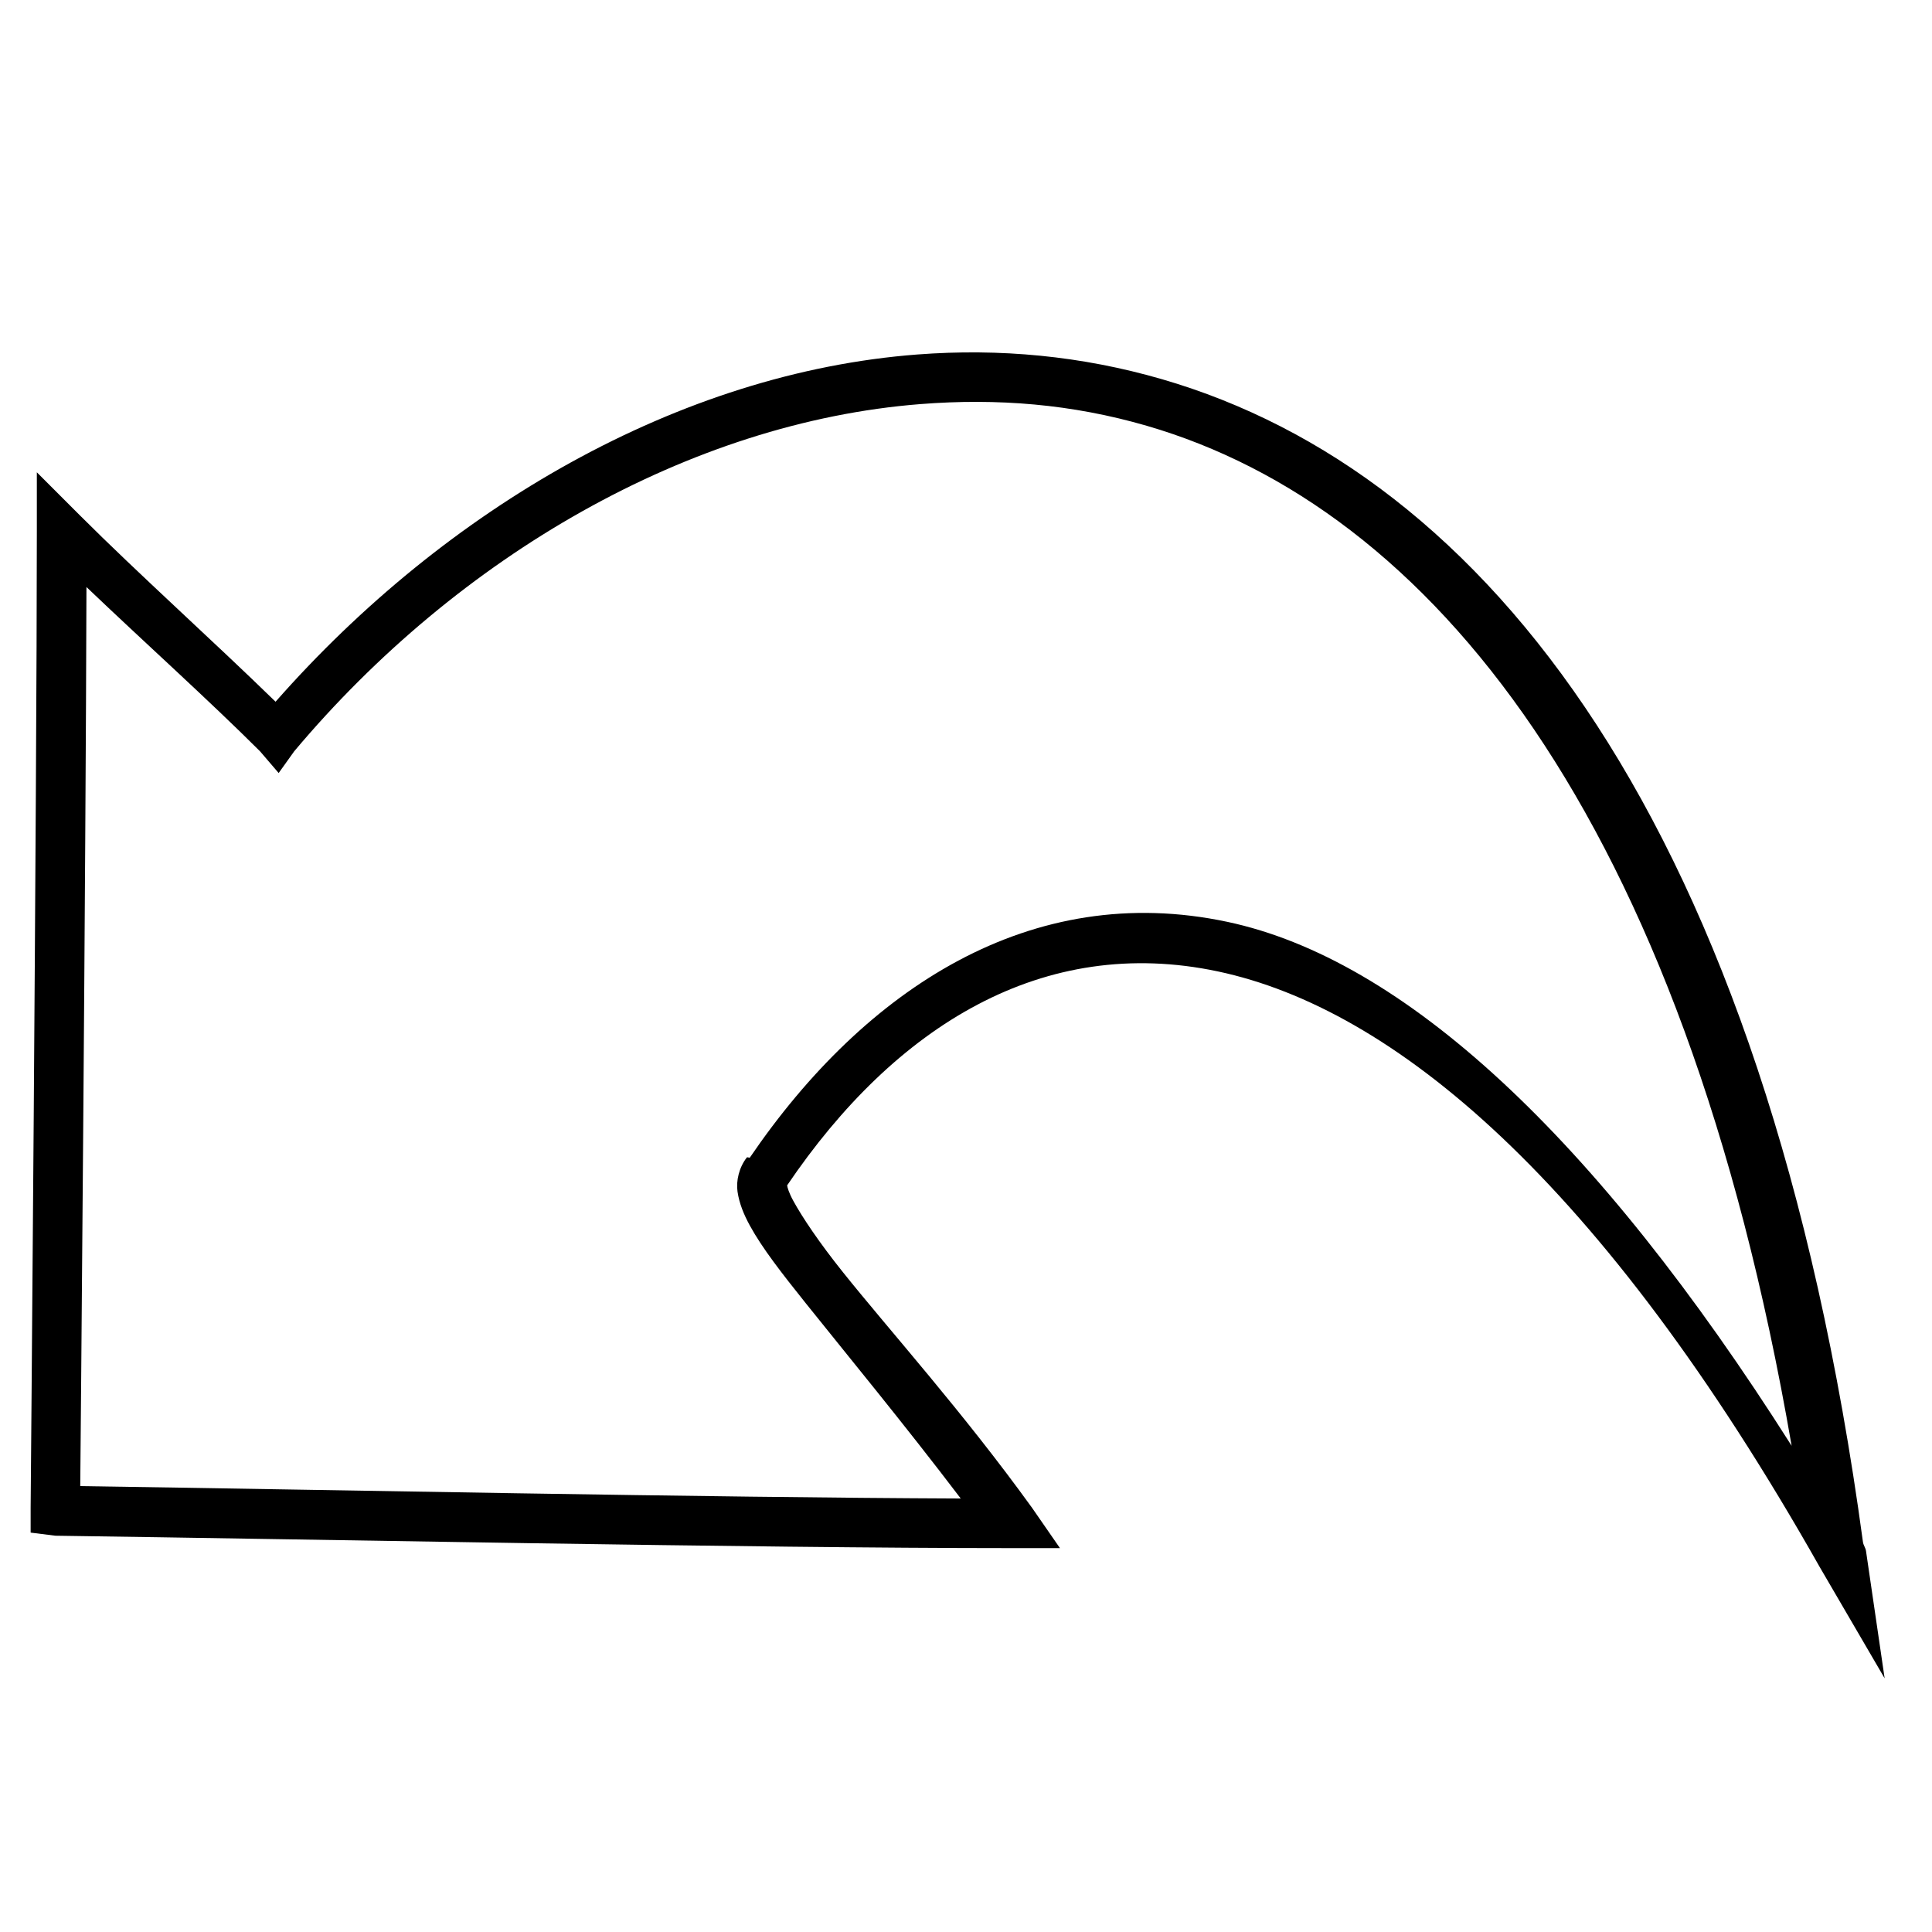
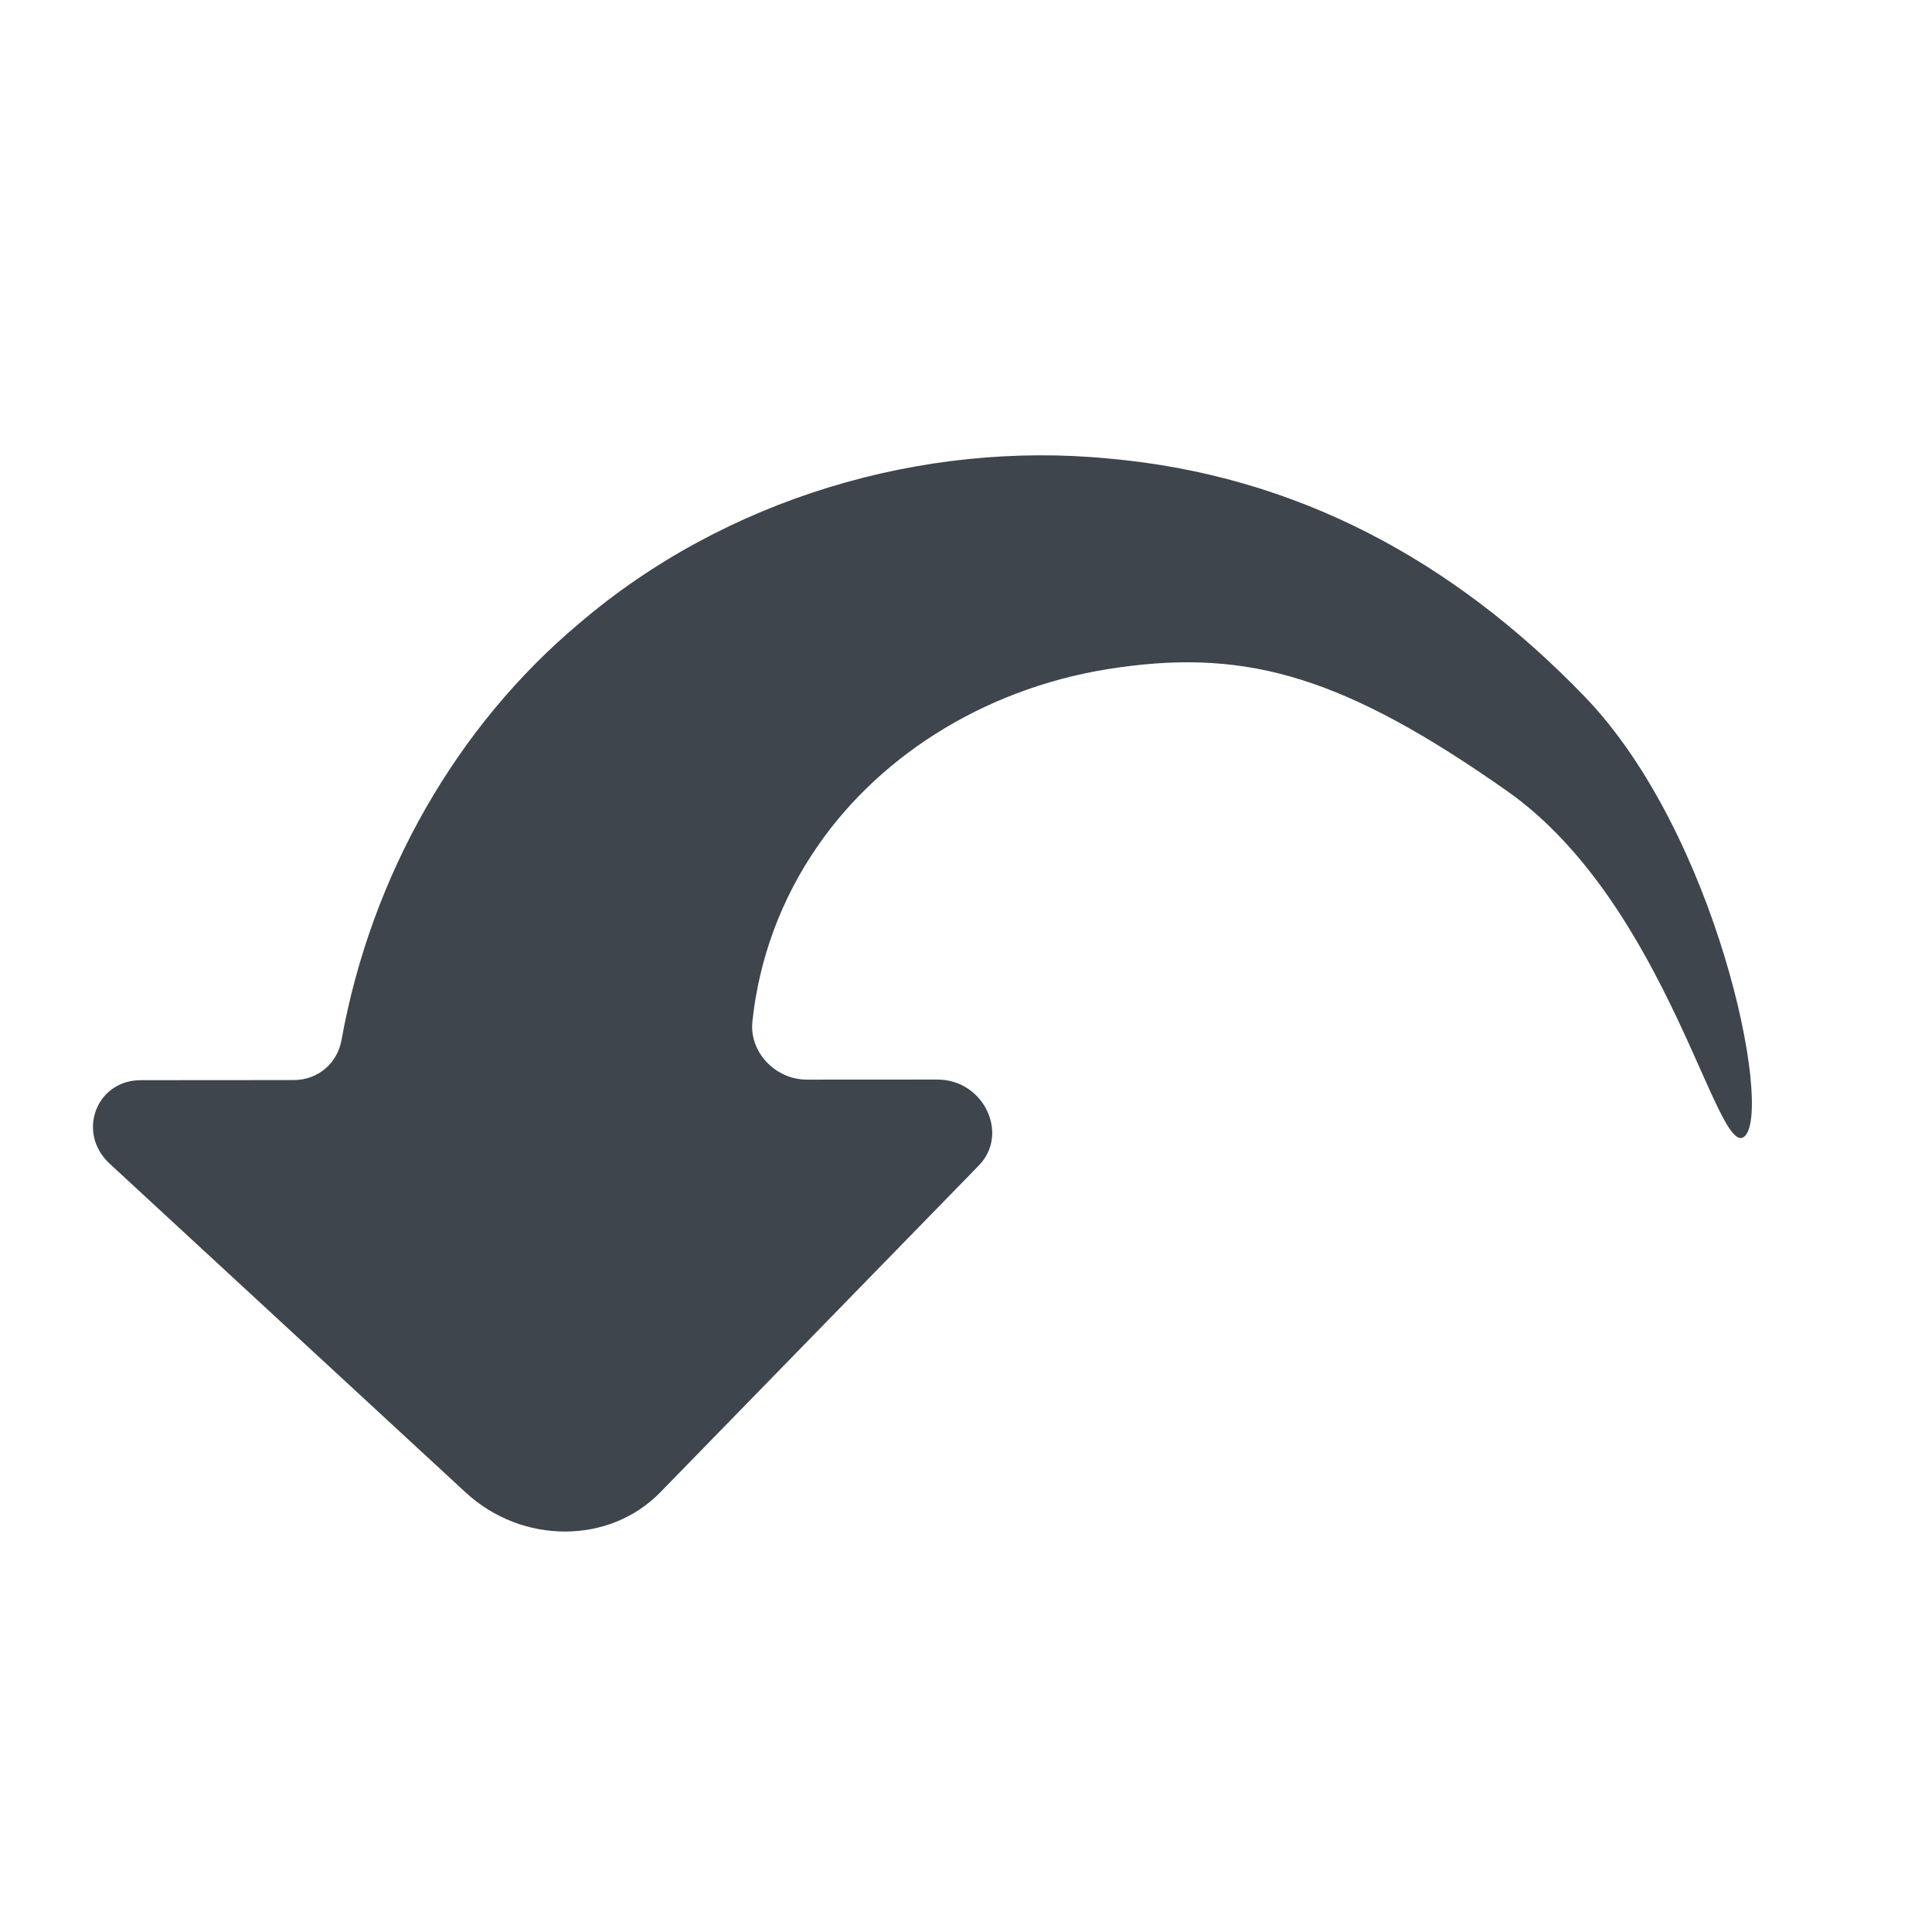
- <svg xmlns="http://www.w3.org/2000/svg" width="1000px" height="1000px" viewBox="0 0 1000 1000" version="1.1" id="svg2">
-   <defs id="defs9" />
-   <path id="path5" d="m 474.812,183.482 c 42.511,-3.244 84.891,0.664 126.774,12.838 166.697,48.451 311.991,227.933 362.669,601.774 0.254,1.873 1.356,2.931 1.605,4.814 l 9.628,65.794 -33.699,-57.77 C 828.293,610.252 720.876,522.029 630.471,502.824 c -90.405,-19.205 -166.973,27.93 -223.057,110.726 0.151,1.044 0.856,3.722 3.209,8.024 4.707,8.603 13.413,21.579 25.676,36.909 24.526,30.661 61.649,71.78 97.889,121.959 l 14.443,20.861 -25.676,0 c -132.691,0 -364.081,-4.624 -494.257,-6.419 l -12.838,-1.605 0,-12.838 c 0,0 3.209,-373.383 3.209,-505.49 l 0,-30.49 22.466,22.466 c 29.889,29.889 68.797,64.785 101.098,96.284 88.106,-100.114 208.859,-170.318 332.179,-179.73 z m 1.605,25.676 c -119.433,9.385 -239.23,78.629 -324.155,179.73 l -8.024,11.233 -9.628,-11.233 C 108.073,362.393 74.628,332.362 44.745,303.837 c -0.344,144.969 -3.051,448.398 -3.209,465.372 125.037,1.833 325.006,5.911 455.743,6.419 -29.225,-38.47 -59.383,-75.029 -80.236,-101.098 -12.553,-15.692 -22.561,-28.558 -28.885,-40.118 -3.162,-5.78 -5.534,-11.523 -6.419,-17.652 -0.796,-5.516 0.768,-12.485 4.814,-17.652 0.237,-0.349 1.367,0.348 1.605,0 C 447.854,511.563 533.796,455.589 635.285,477.148 726.042,496.428 825.321,587.408 927.346,748.347 870.877,420.83 739.346,262.764 593.562,220.391 554.804,209.126 516.228,206.03 476.417,209.158 z" />
+ <svg xmlns="http://www.w3.org/2000/svg" width="18px" height="18px" viewBox="0 0 18 18" version="1.1">
+   <g id="Details" stroke="none" stroke-width="1" fill="none" fill-rule="evenodd">
+     <g id="Exportable-Icon-assets" transform="translate(-43, -91)" fill="#3E454C" fill-rule="nonzero">
+       <g id="icon-/-charge+" transform="translate(43, 91)">
+         <path d="M13.972,3.366 C13.879,2.953 13.362,2.866 13.153,3.227 L12.44,4.46 C12.326,4.657 12.101,4.734 11.895,4.66 C10.421,4.13 8.821,4.13 7.43,4.635 C5.734,5.233 4.348,6.557 3.627,8.144 C2.891,9.729 2.843,11.394 3.333,13.094 C3.824,14.794 5.771,16.52 6.129,16.431 C6.486,16.342 4.619,14.736 4.455,12.902 C4.291,11.067 4.516,10.16 5.259,9.206 C6.002,8.244 7.059,7.686 8.099,7.599 C8.715,7.546 9.306,7.656 9.829,7.888 C10.092,8.004 10.194,8.345 10.044,8.602 L9.437,9.652 C9.221,10.025 9.539,10.489 9.939,10.386 L14.057,9.339 C14.717,9.172 15.124,8.468 14.966,7.768 L13.972,3.366 Z" id="Fill-1" transform="translate(9.005752, 9.717129) scale(-1, 1) rotate(-300) translate(-9.005752, -9.717129) " />
+       </g>
+     </g>
+   </g>
</svg>
